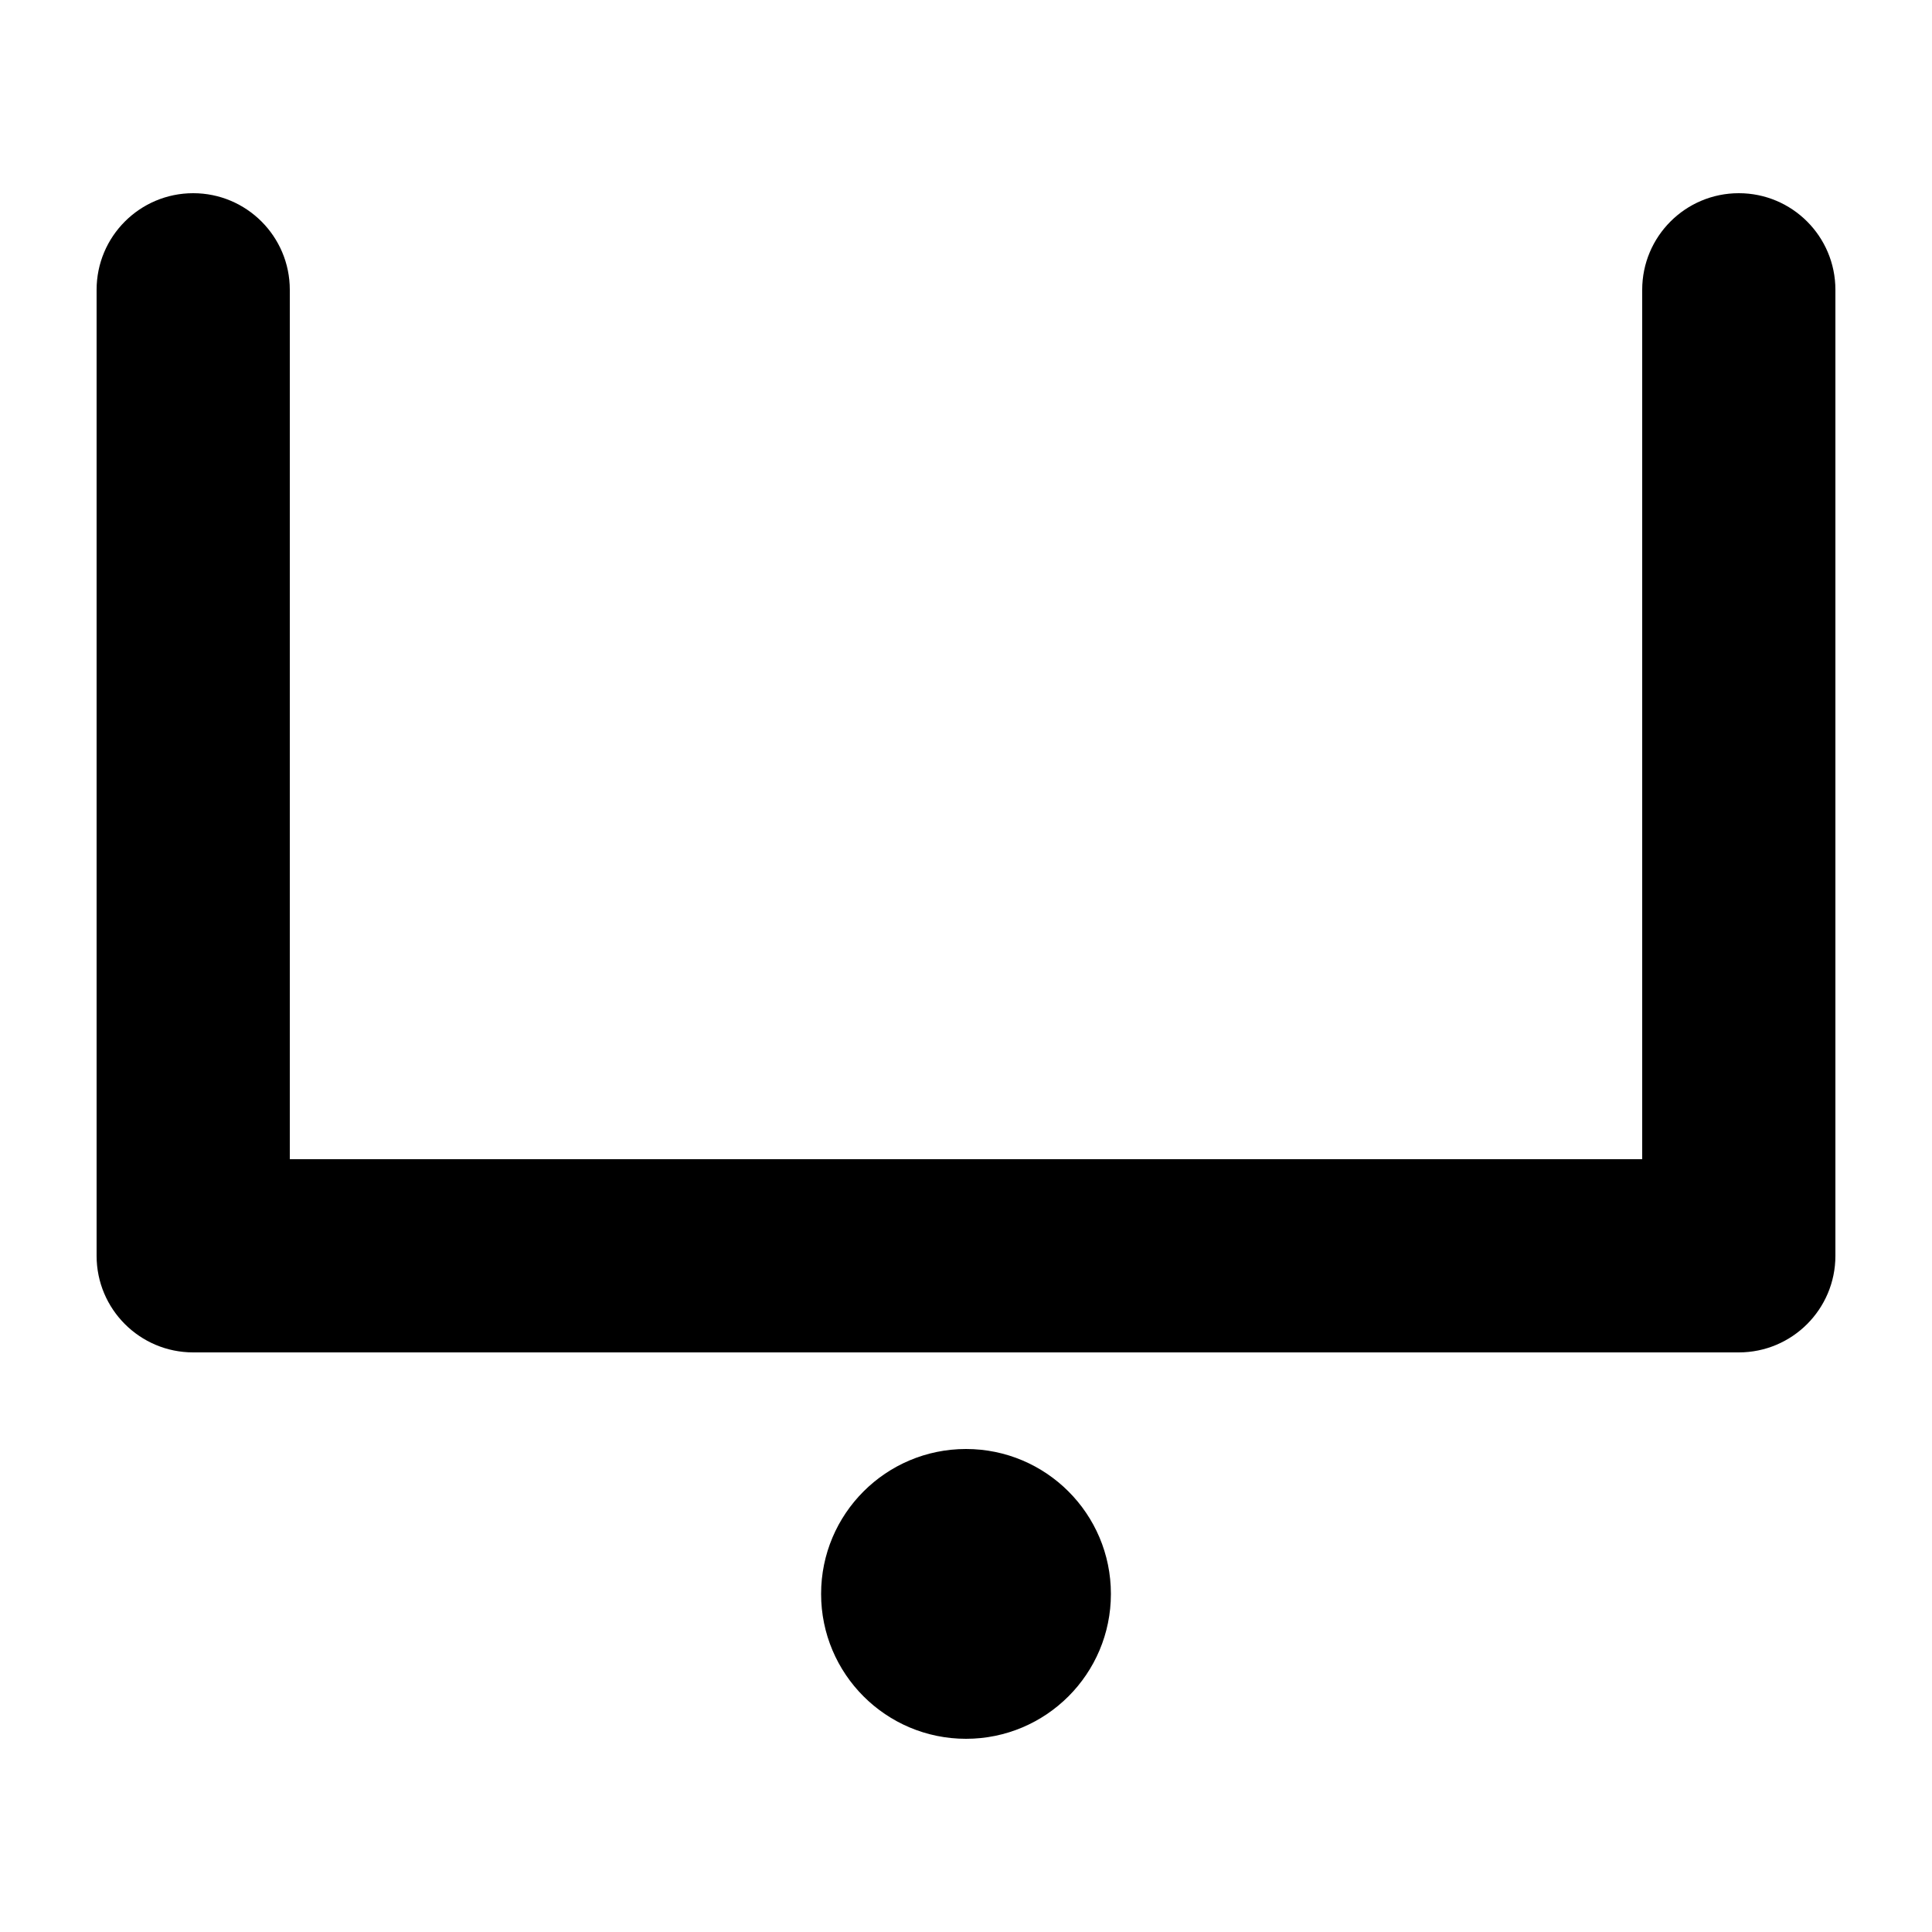
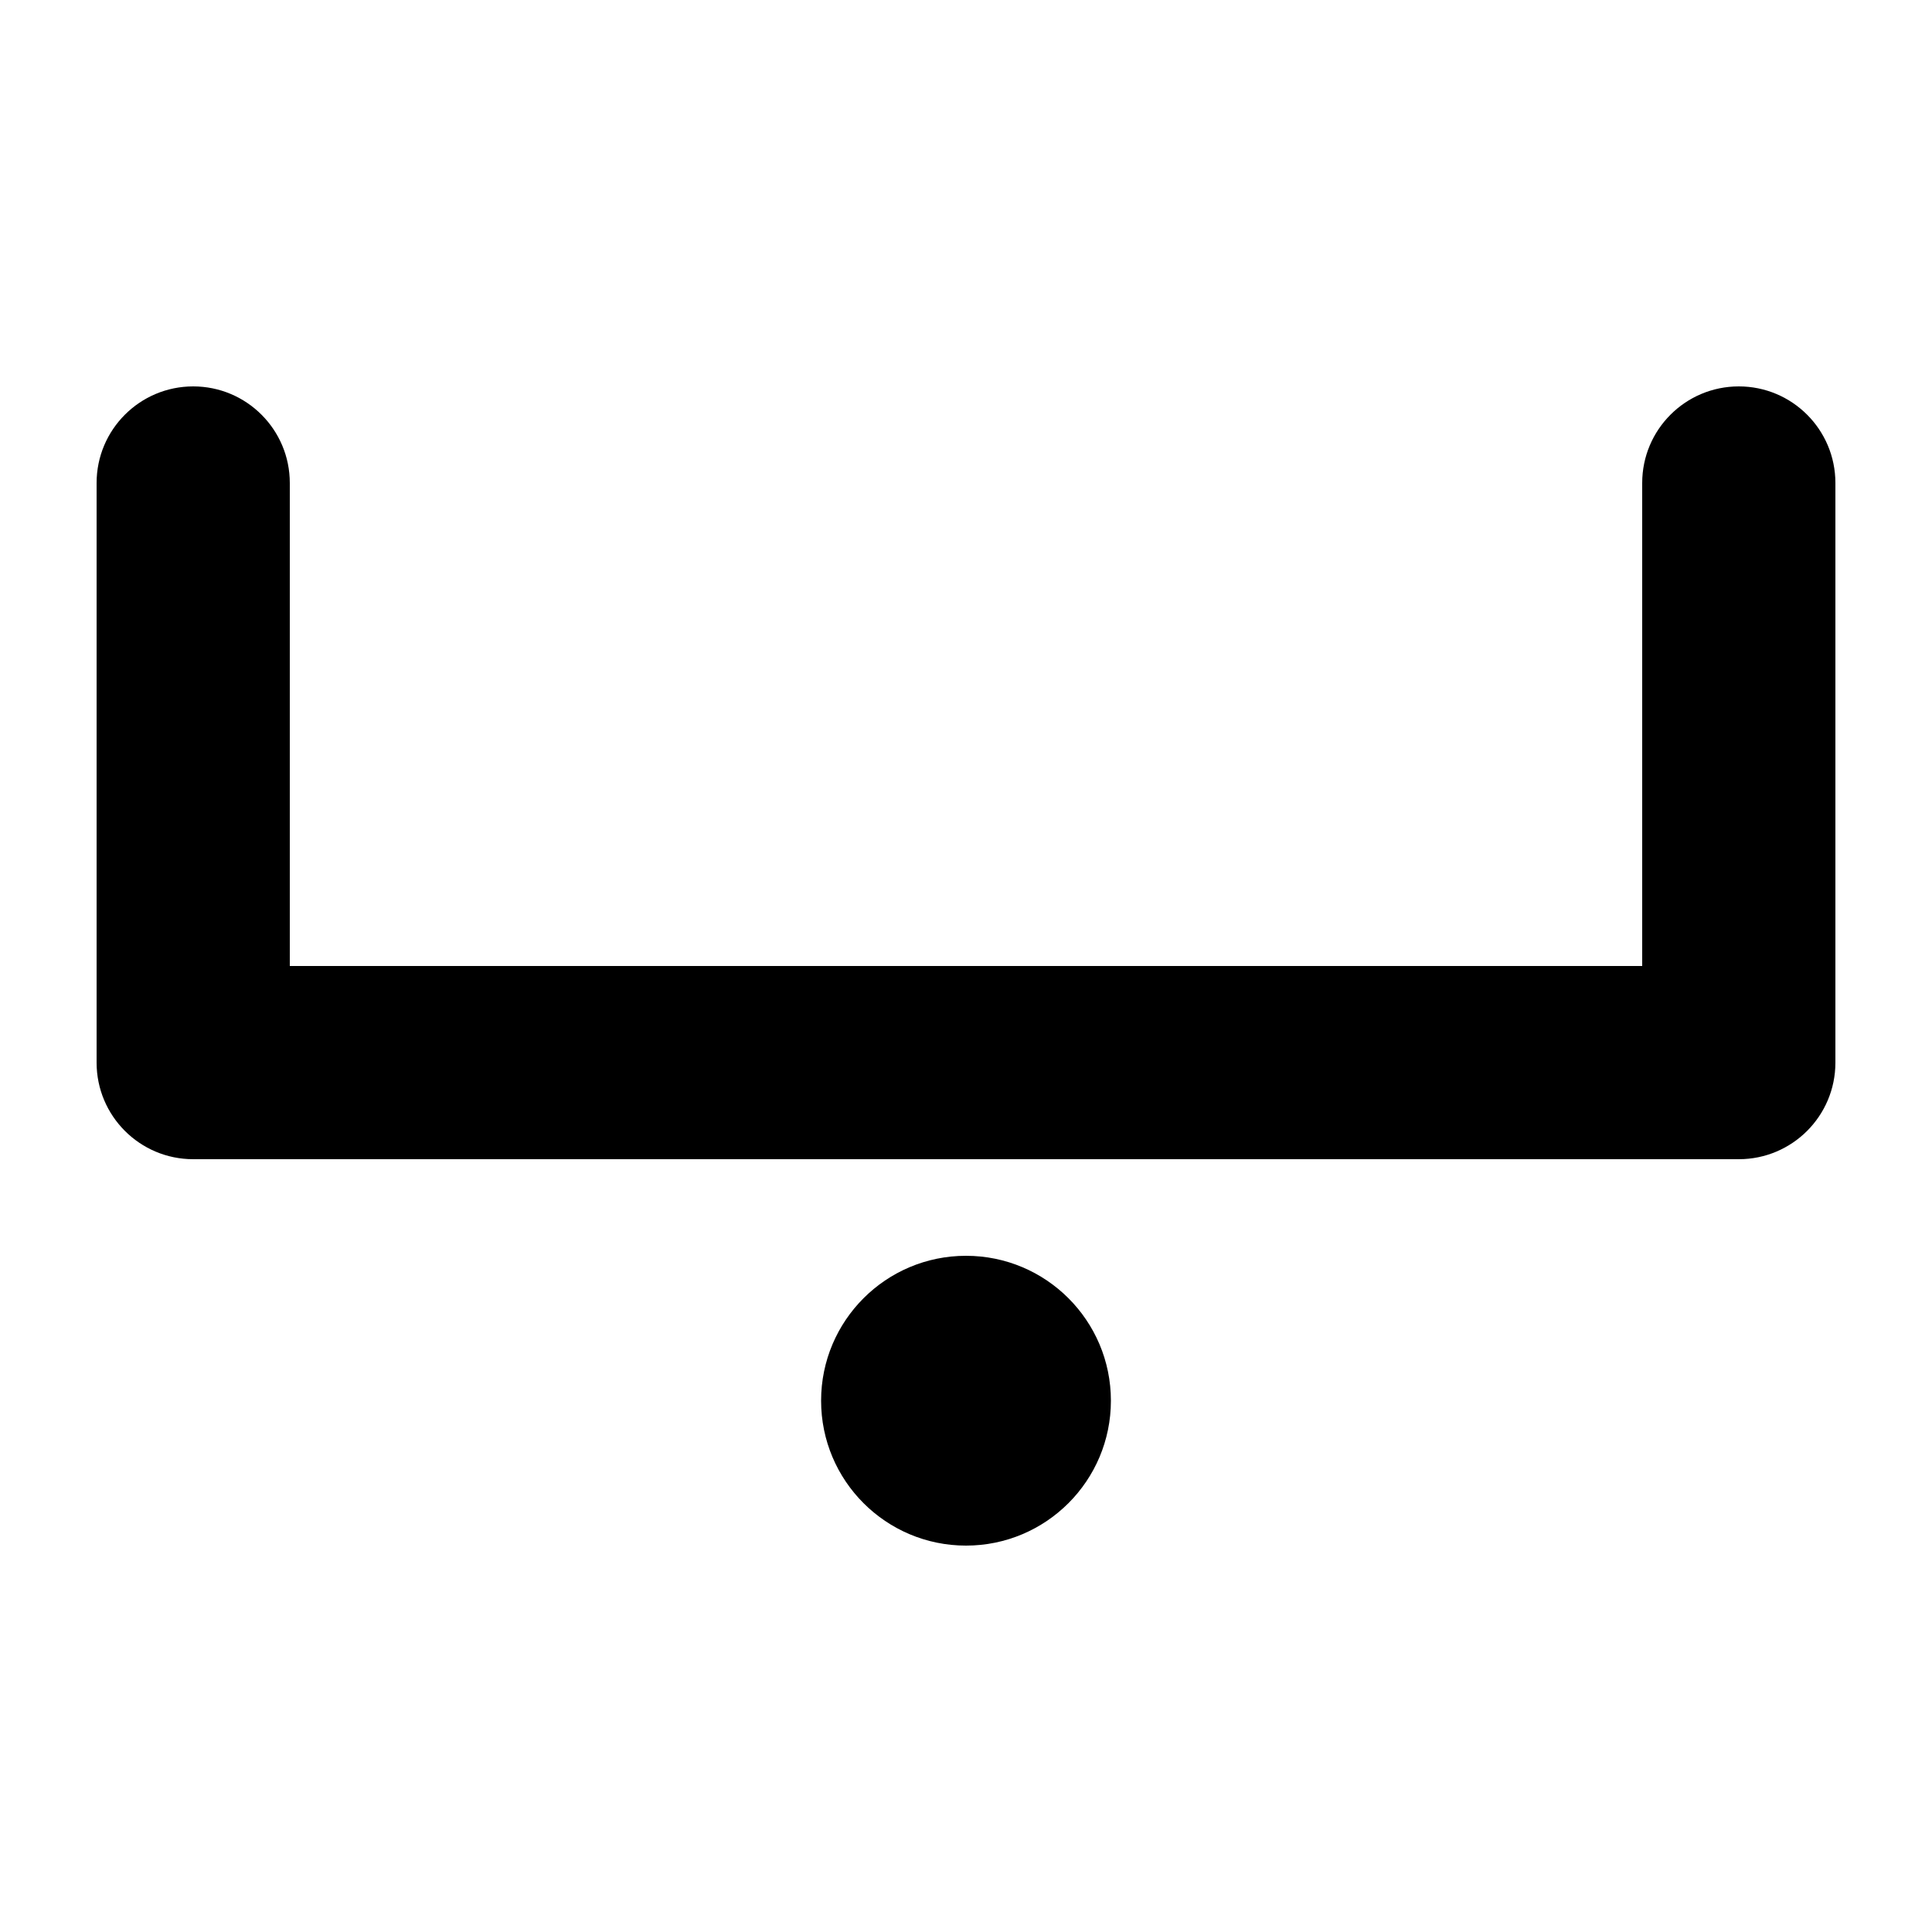
<svg xmlns="http://www.w3.org/2000/svg" width="1000" height="1000" viewBox="0 0 1000 1000" fill="none">
  <g id="F1905&#09;ANPA">
    <rect width="1000" height="1000" fill="white" />
    <g id="Vector">
-       <path fill-rule="evenodd" clip-rule="evenodd" d="M100 100C127.614 100 150 122.386 150 150V600H850V150C850 122.386 872.386 100 900 100C927.614 100 950 122.386 950 150V650C950 677.614 927.614 700 900 700H100C72.386 700 50 677.614 50 650V150C50 122.386 72.386 100 100 100Z" fill="black" />
-       <path d="M575 825C575 866.421 541.421 900 500 900C458.579 900 425 866.421 425 825C425 783.579 458.579 750 500 750C541.421 750 575 783.579 575 825Z" fill="black" />
+       <path fill-rule="evenodd" clip-rule="evenodd" d="M100 200C127.614 200 150 222.386 150 250V500H850V250C850 222.386 872.386 200 900 200C927.614 200 950 222.386 950 250V550C950 577.614 927.614 600 900 600H100C72.386 600 50 577.614 50 550V250C50 222.386 72.386 200 100 200Z" fill="black" />
+       <path d="M575 725C575 766.421 541.421 800 500 800C458.579 800 425 766.421 425 725C425 683.579 458.579 650 500 650C541.421 650 575 683.579 575 725Z" fill="black" />
    </g>
  </g>
</svg>
